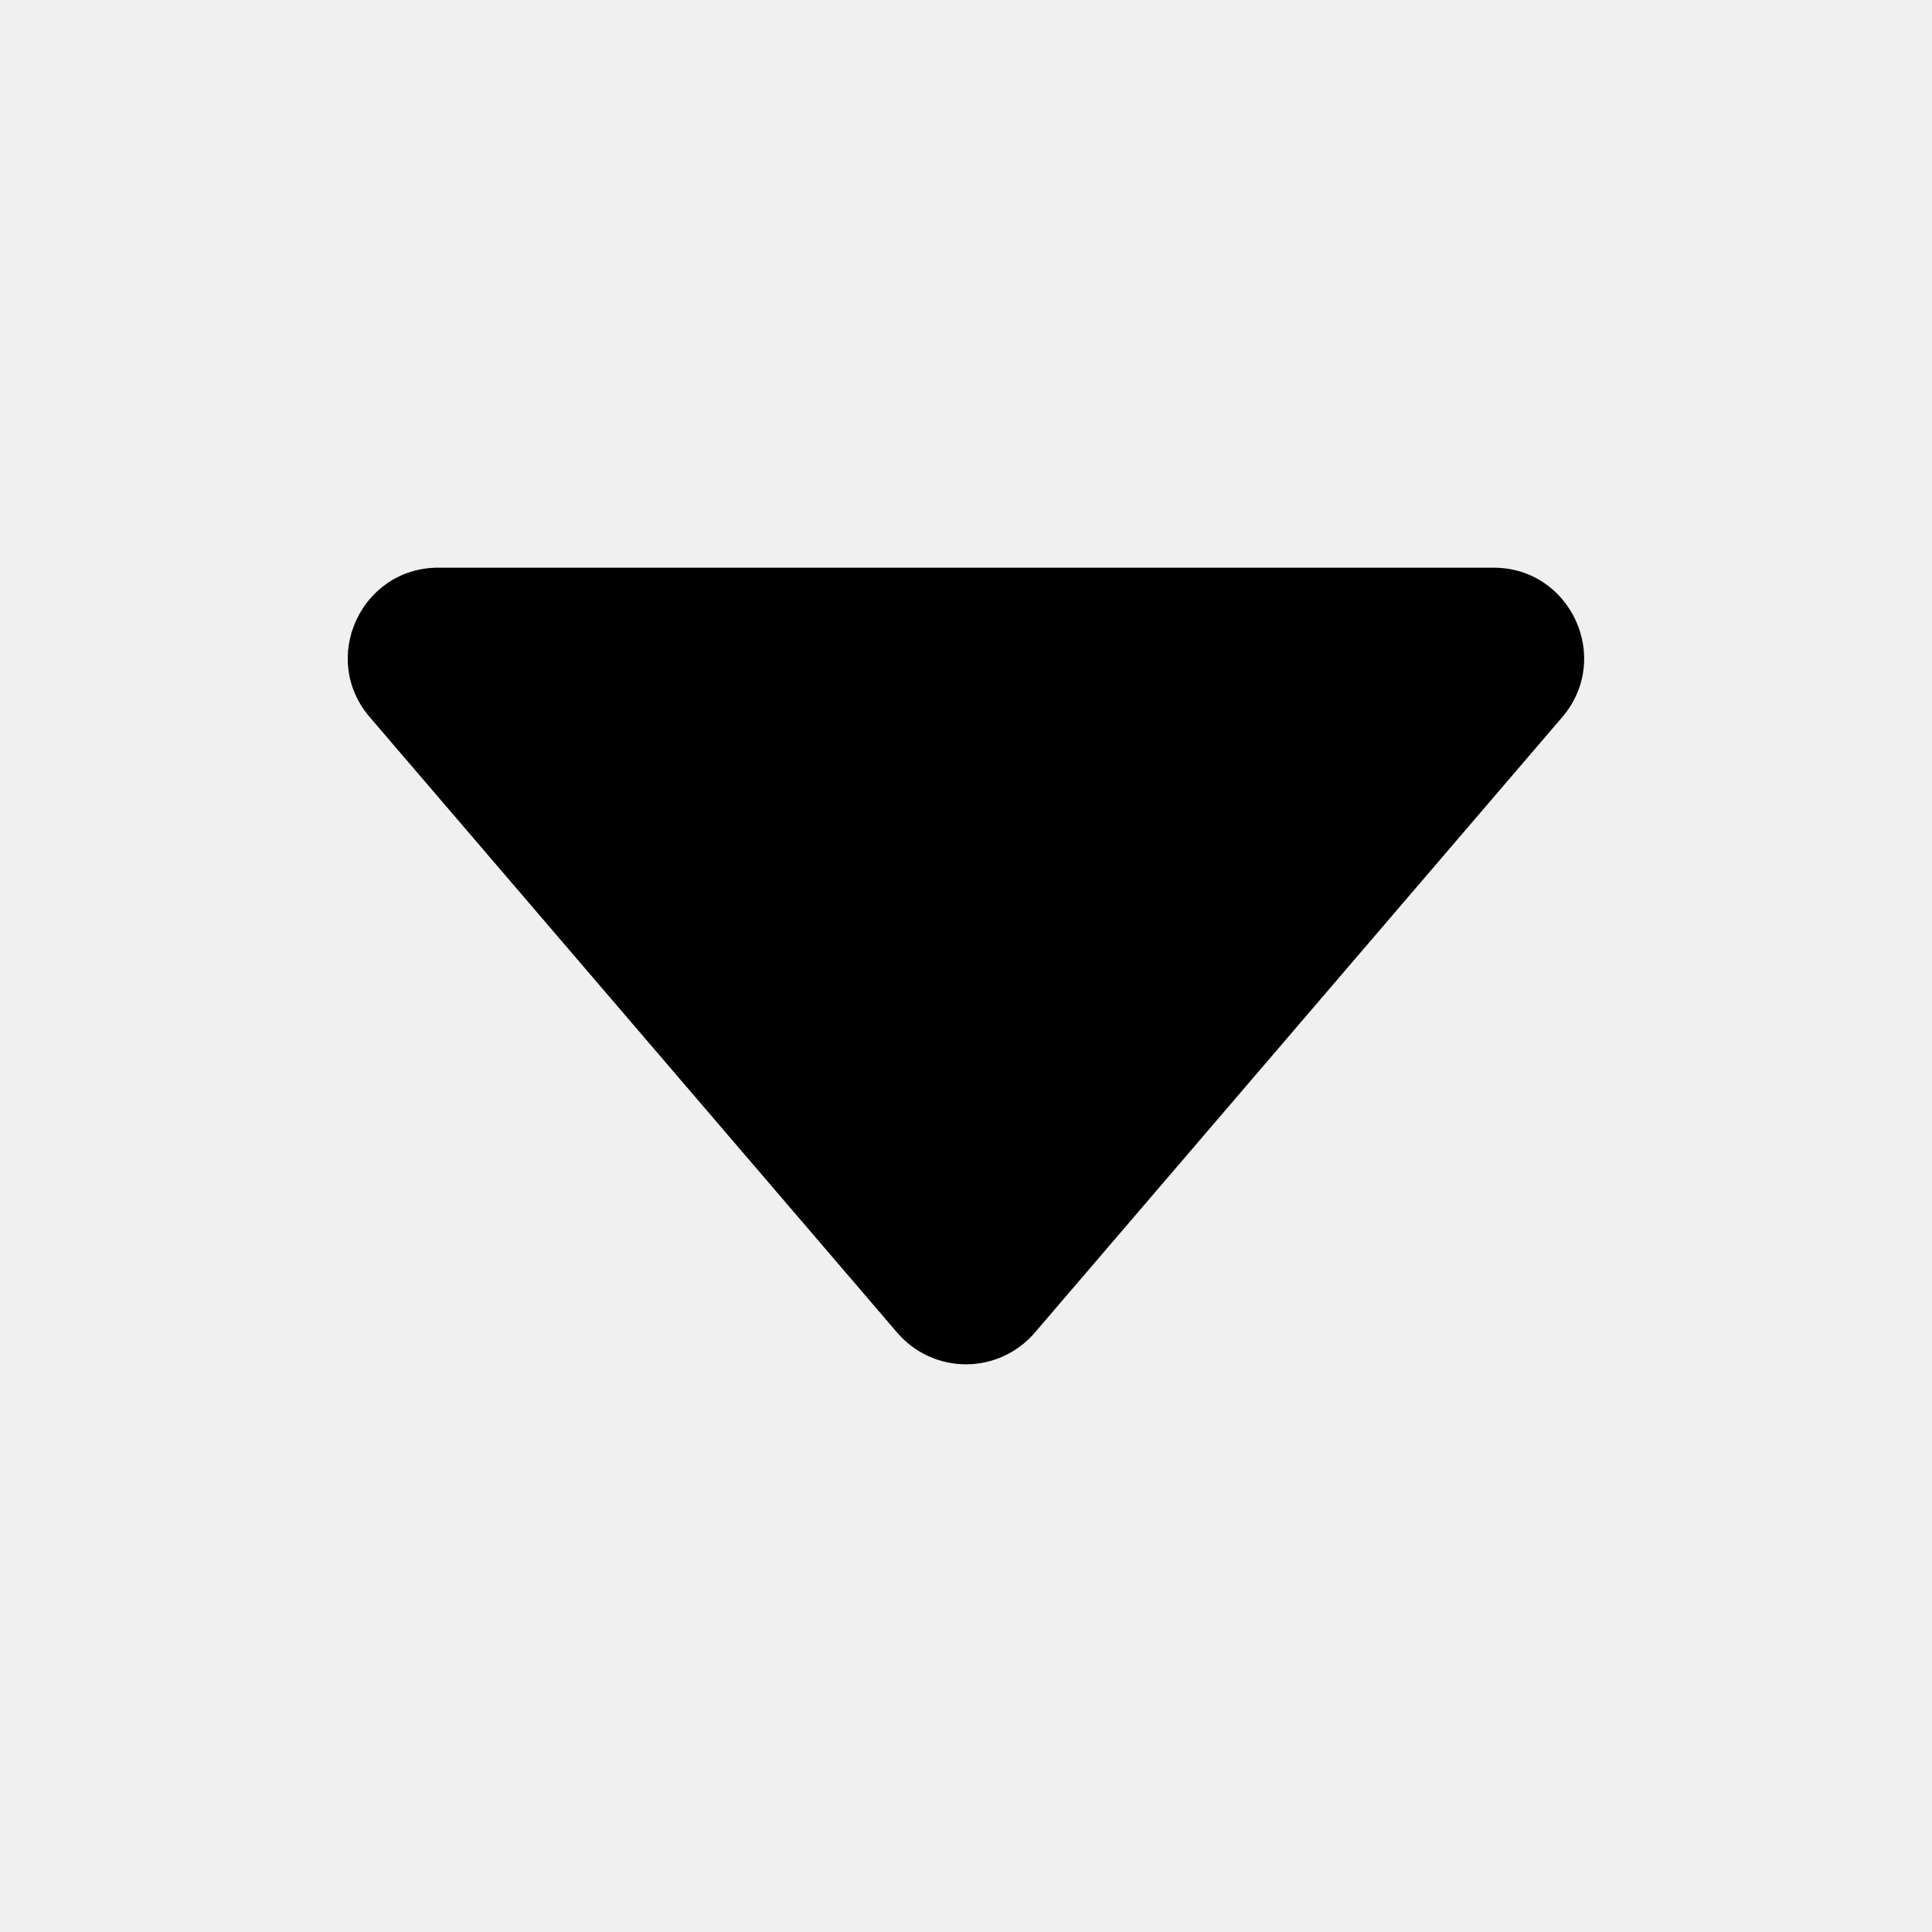
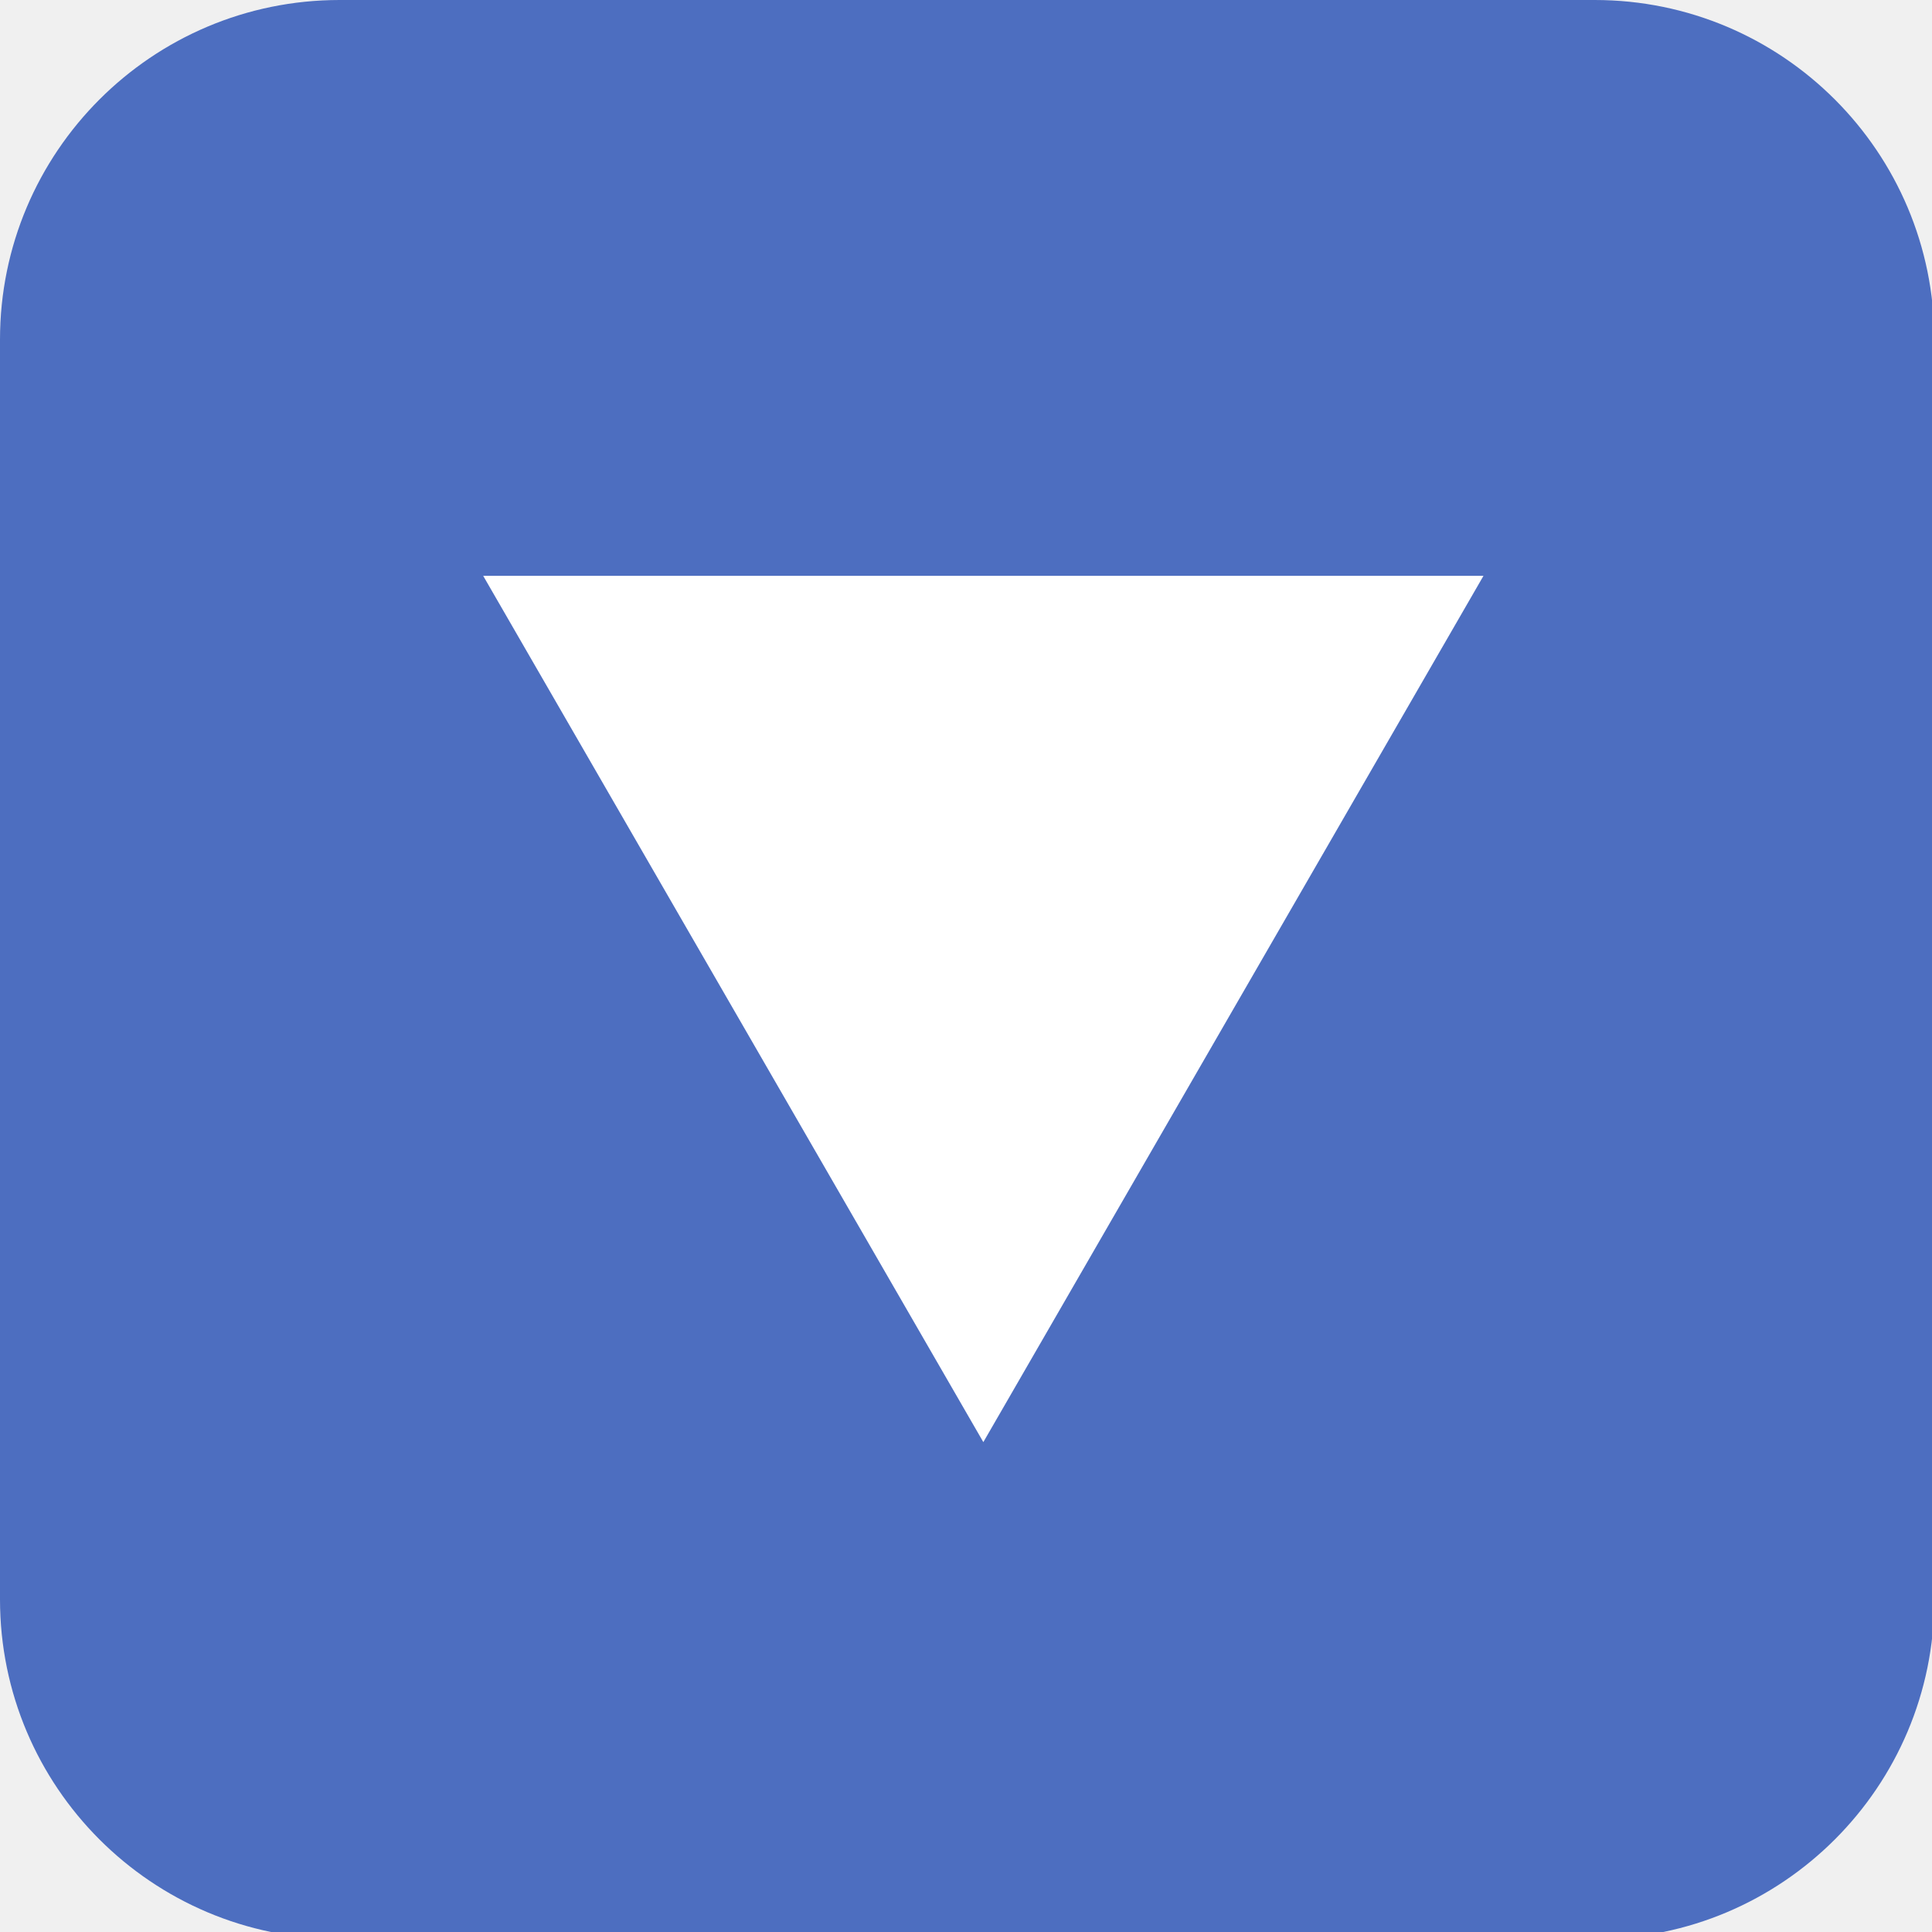
- <svg xmlns="http://www.w3.org/2000/svg" class="ionicon" viewBox="0 0 512 512">
-   <path d="M98 190.06l139.78 163.12a24 24 0 0036.44 0L414 190.06c13.34-15.57 2.28-39.62-18.22-39.62h-279.6c-20.5 0-31.56 24.05-18.18 39.62z" />
+ <svg xmlns="http://www.w3.org/2000/svg" class="ionicon" viewBox="0 0 512 512" version="1.1" id="svg16">
+   <defs id="defs20" />
+   <rect style="fill:#4d6ec0;fill-opacity:1;stroke:none;stroke-opacity:1" id="rect1063" width="512.612" height="513.835" x="0" y="0" ry="90" />
+   <path style="fill:#ffffff;fill-opacity:1;stroke:none;stroke-opacity:1" id="path1266" d="M 428.875,99.091 333.387,264.481 237.899,429.872 142.411,264.481 46.922,99.091 l 190.977,0 z" transform="matrix(0.6940118,0,0,0.6940118,95.49048,83.83849)" />
</svg>
